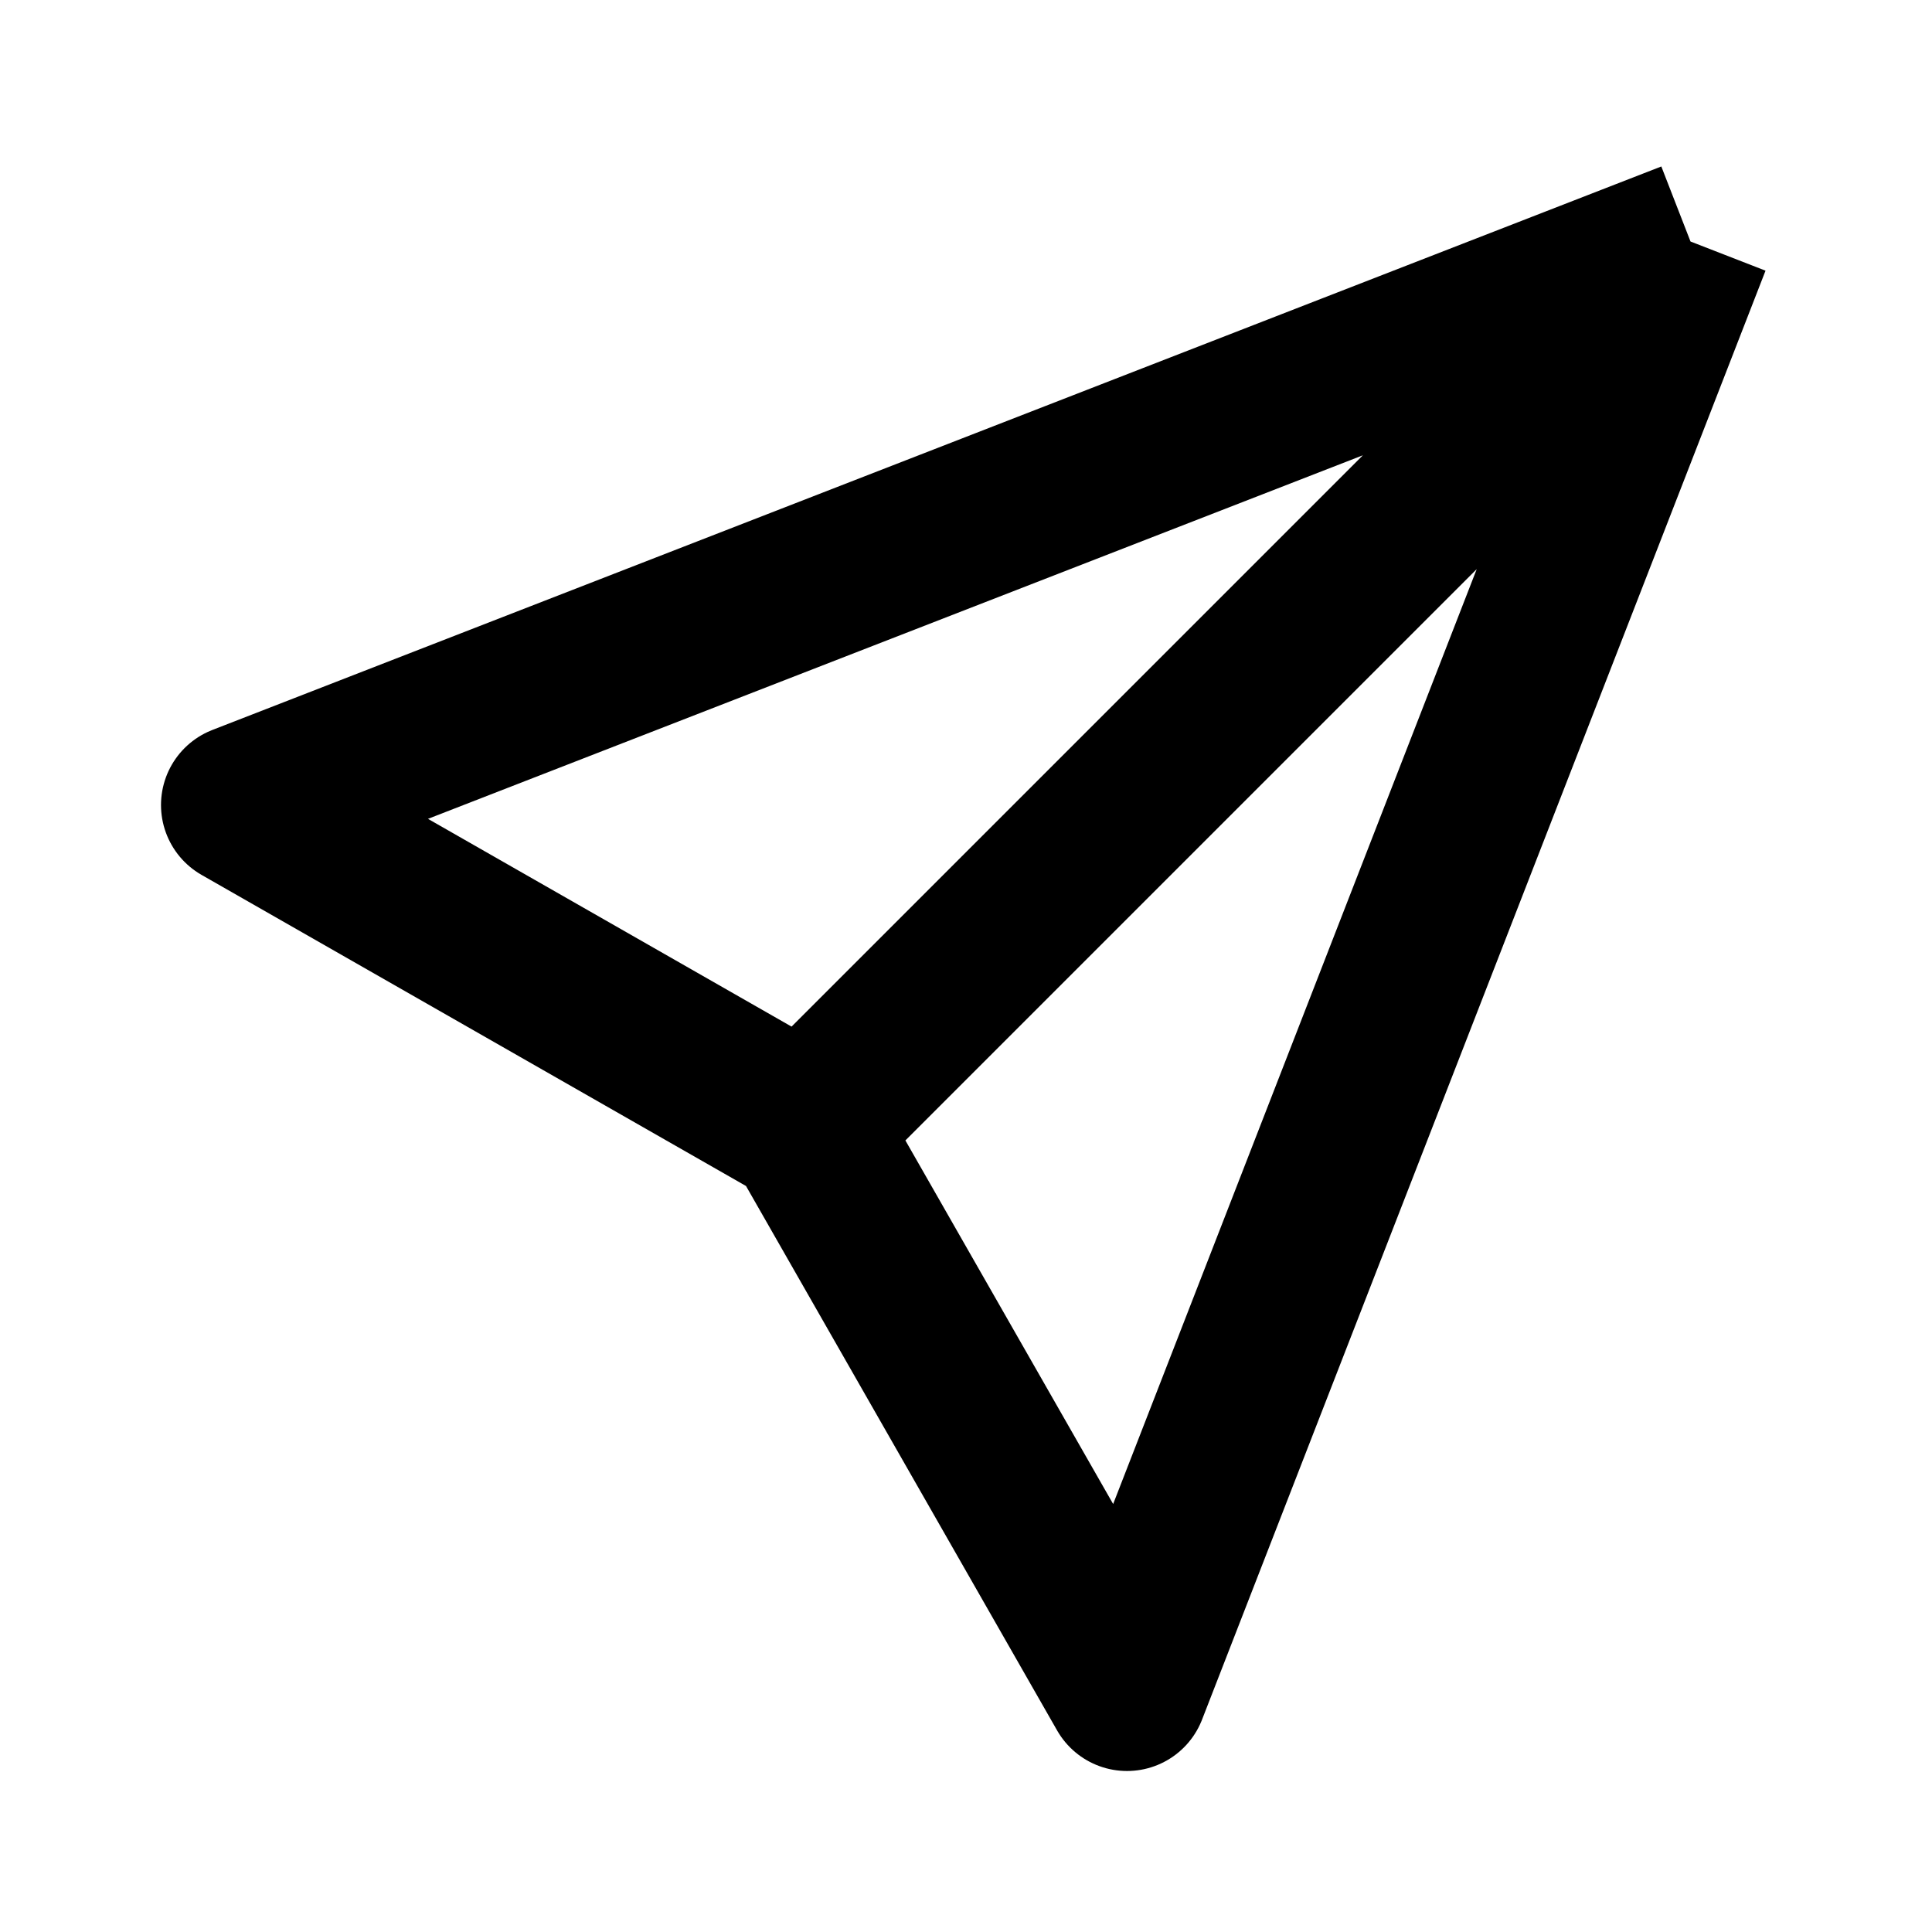
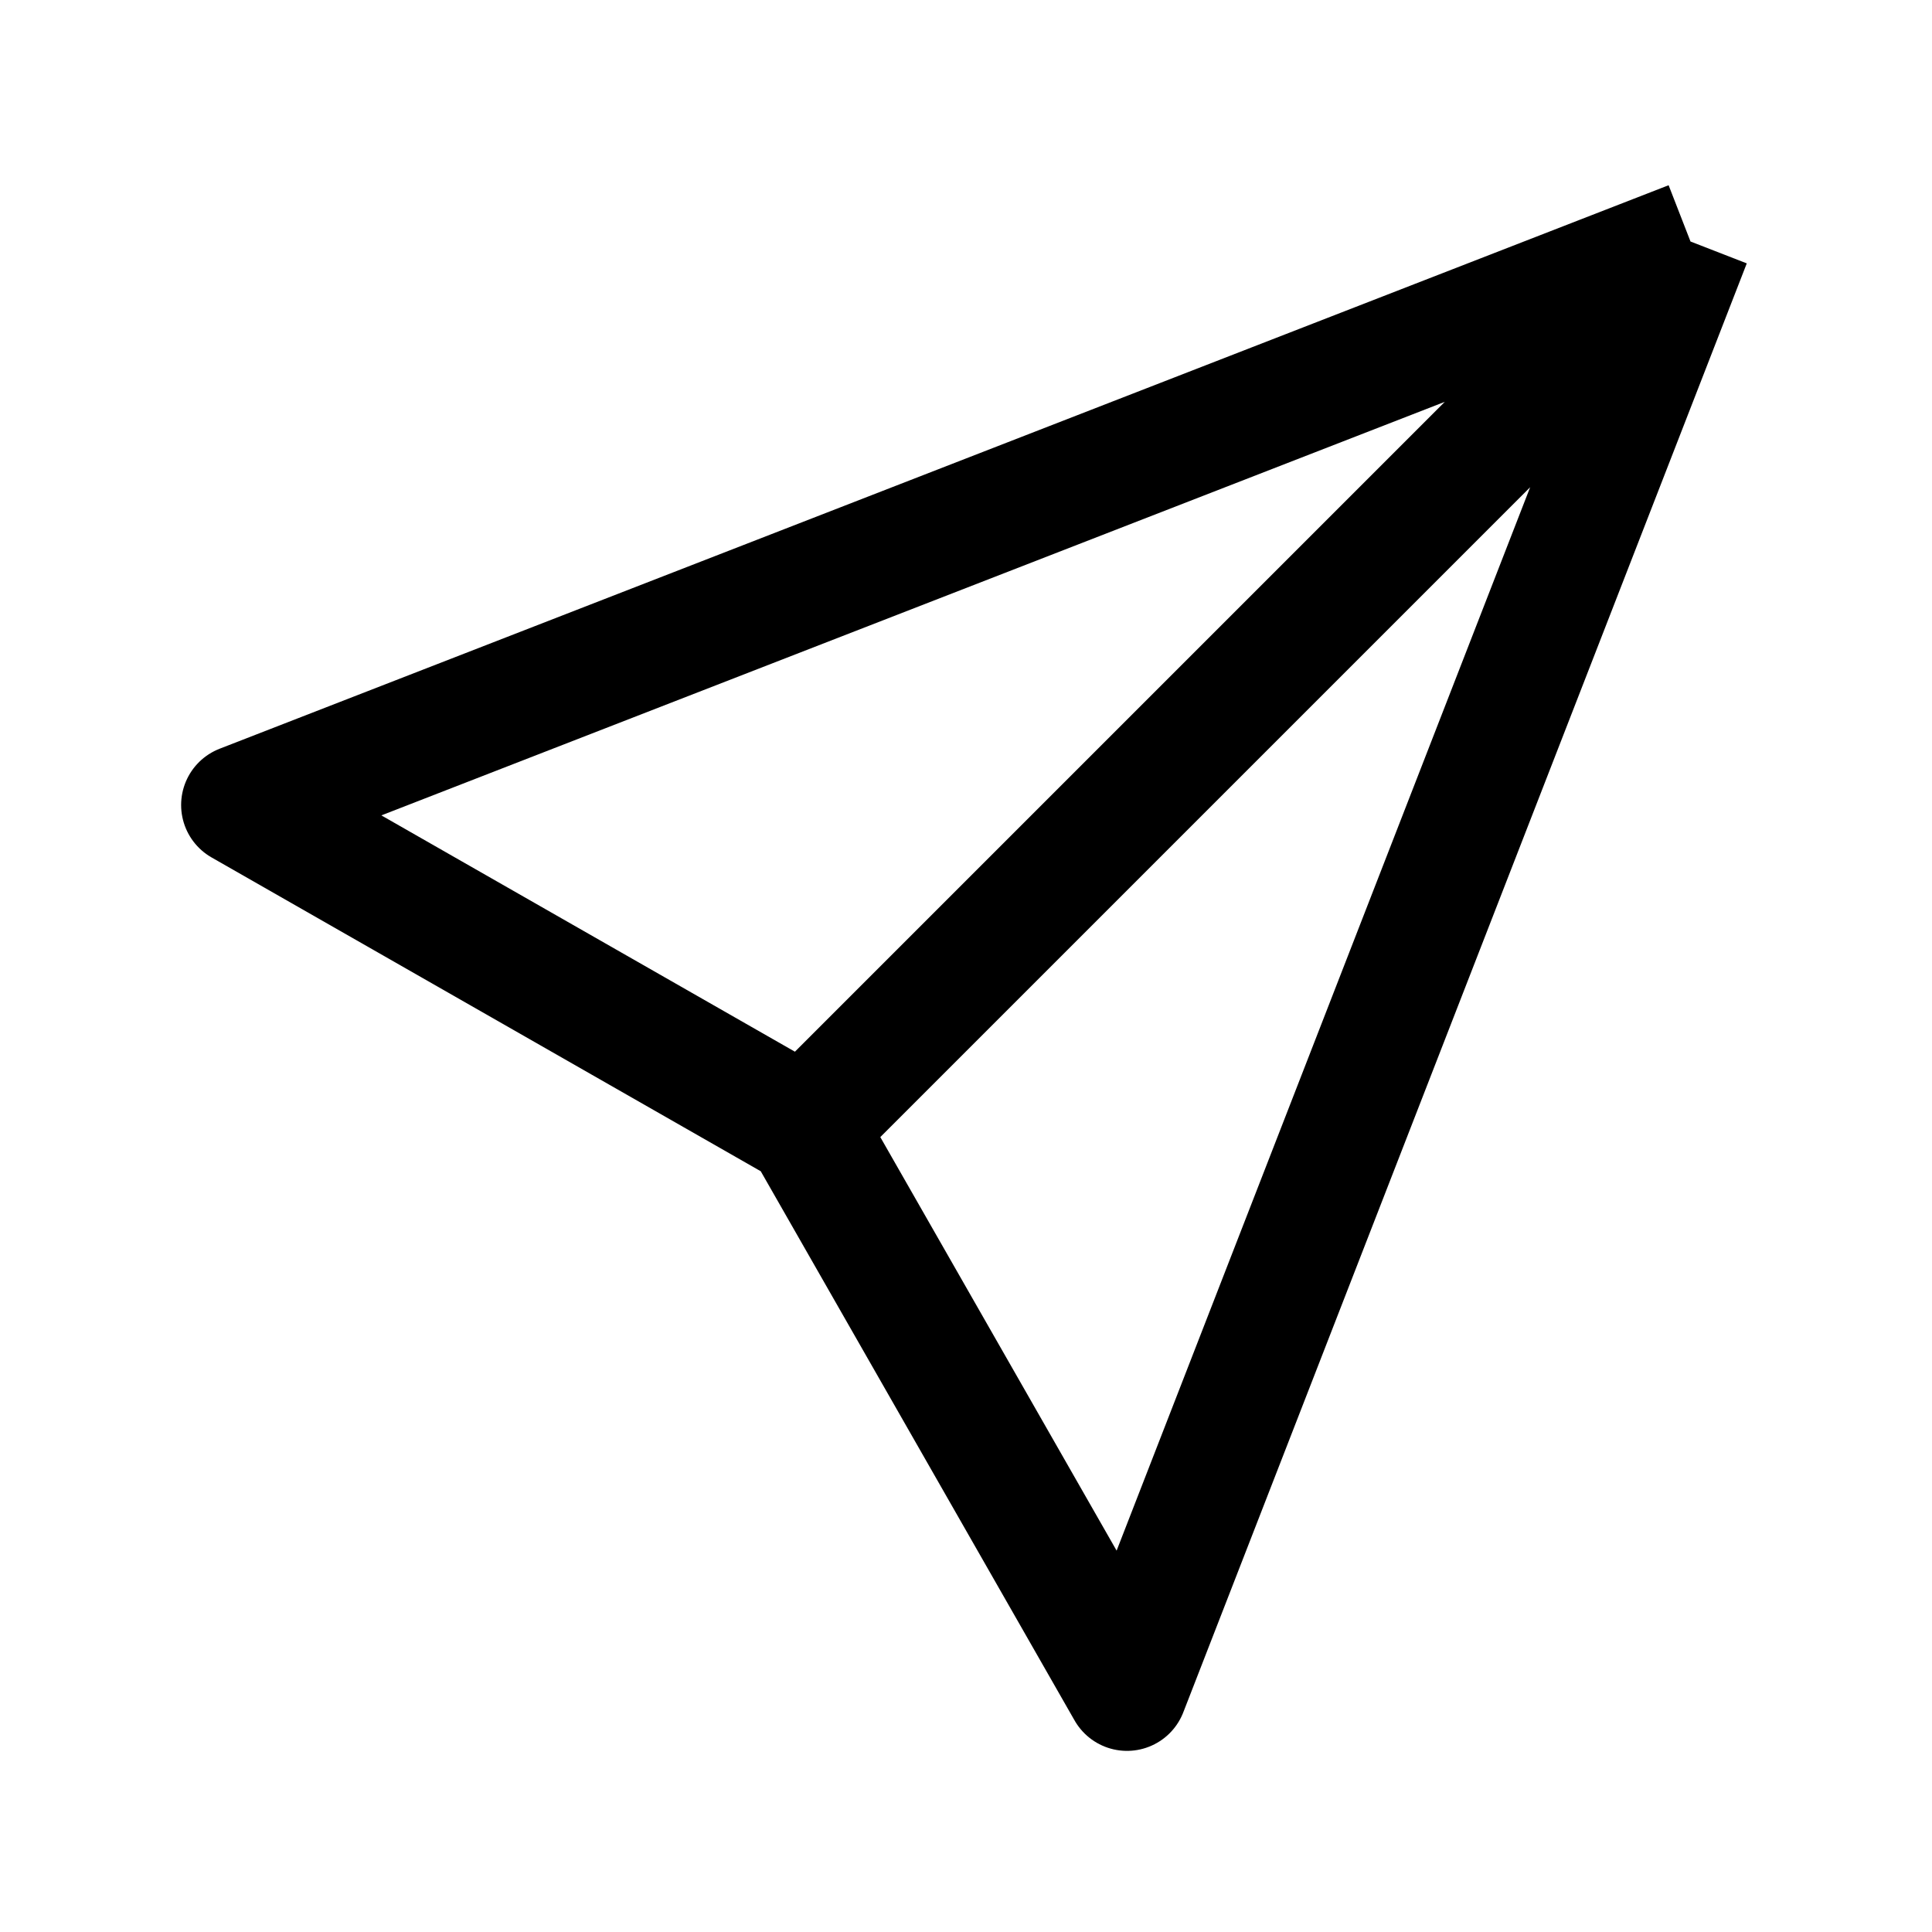
- <svg xmlns="http://www.w3.org/2000/svg" viewBox="0 0 24 24" fill="none" stroke="currentColor" stroke-width="2" stroke-linejoin="round">
+ <svg xmlns="http://www.w3.org/2000/svg" viewBox="0 0 24 24" fill="none" stroke="currentColor" stroke-width="1.5" stroke-linejoin="round">
  <path d="M10 14L14 21L21 3M10 14L3 10L21 3M10 14L21 3" />
</svg>
